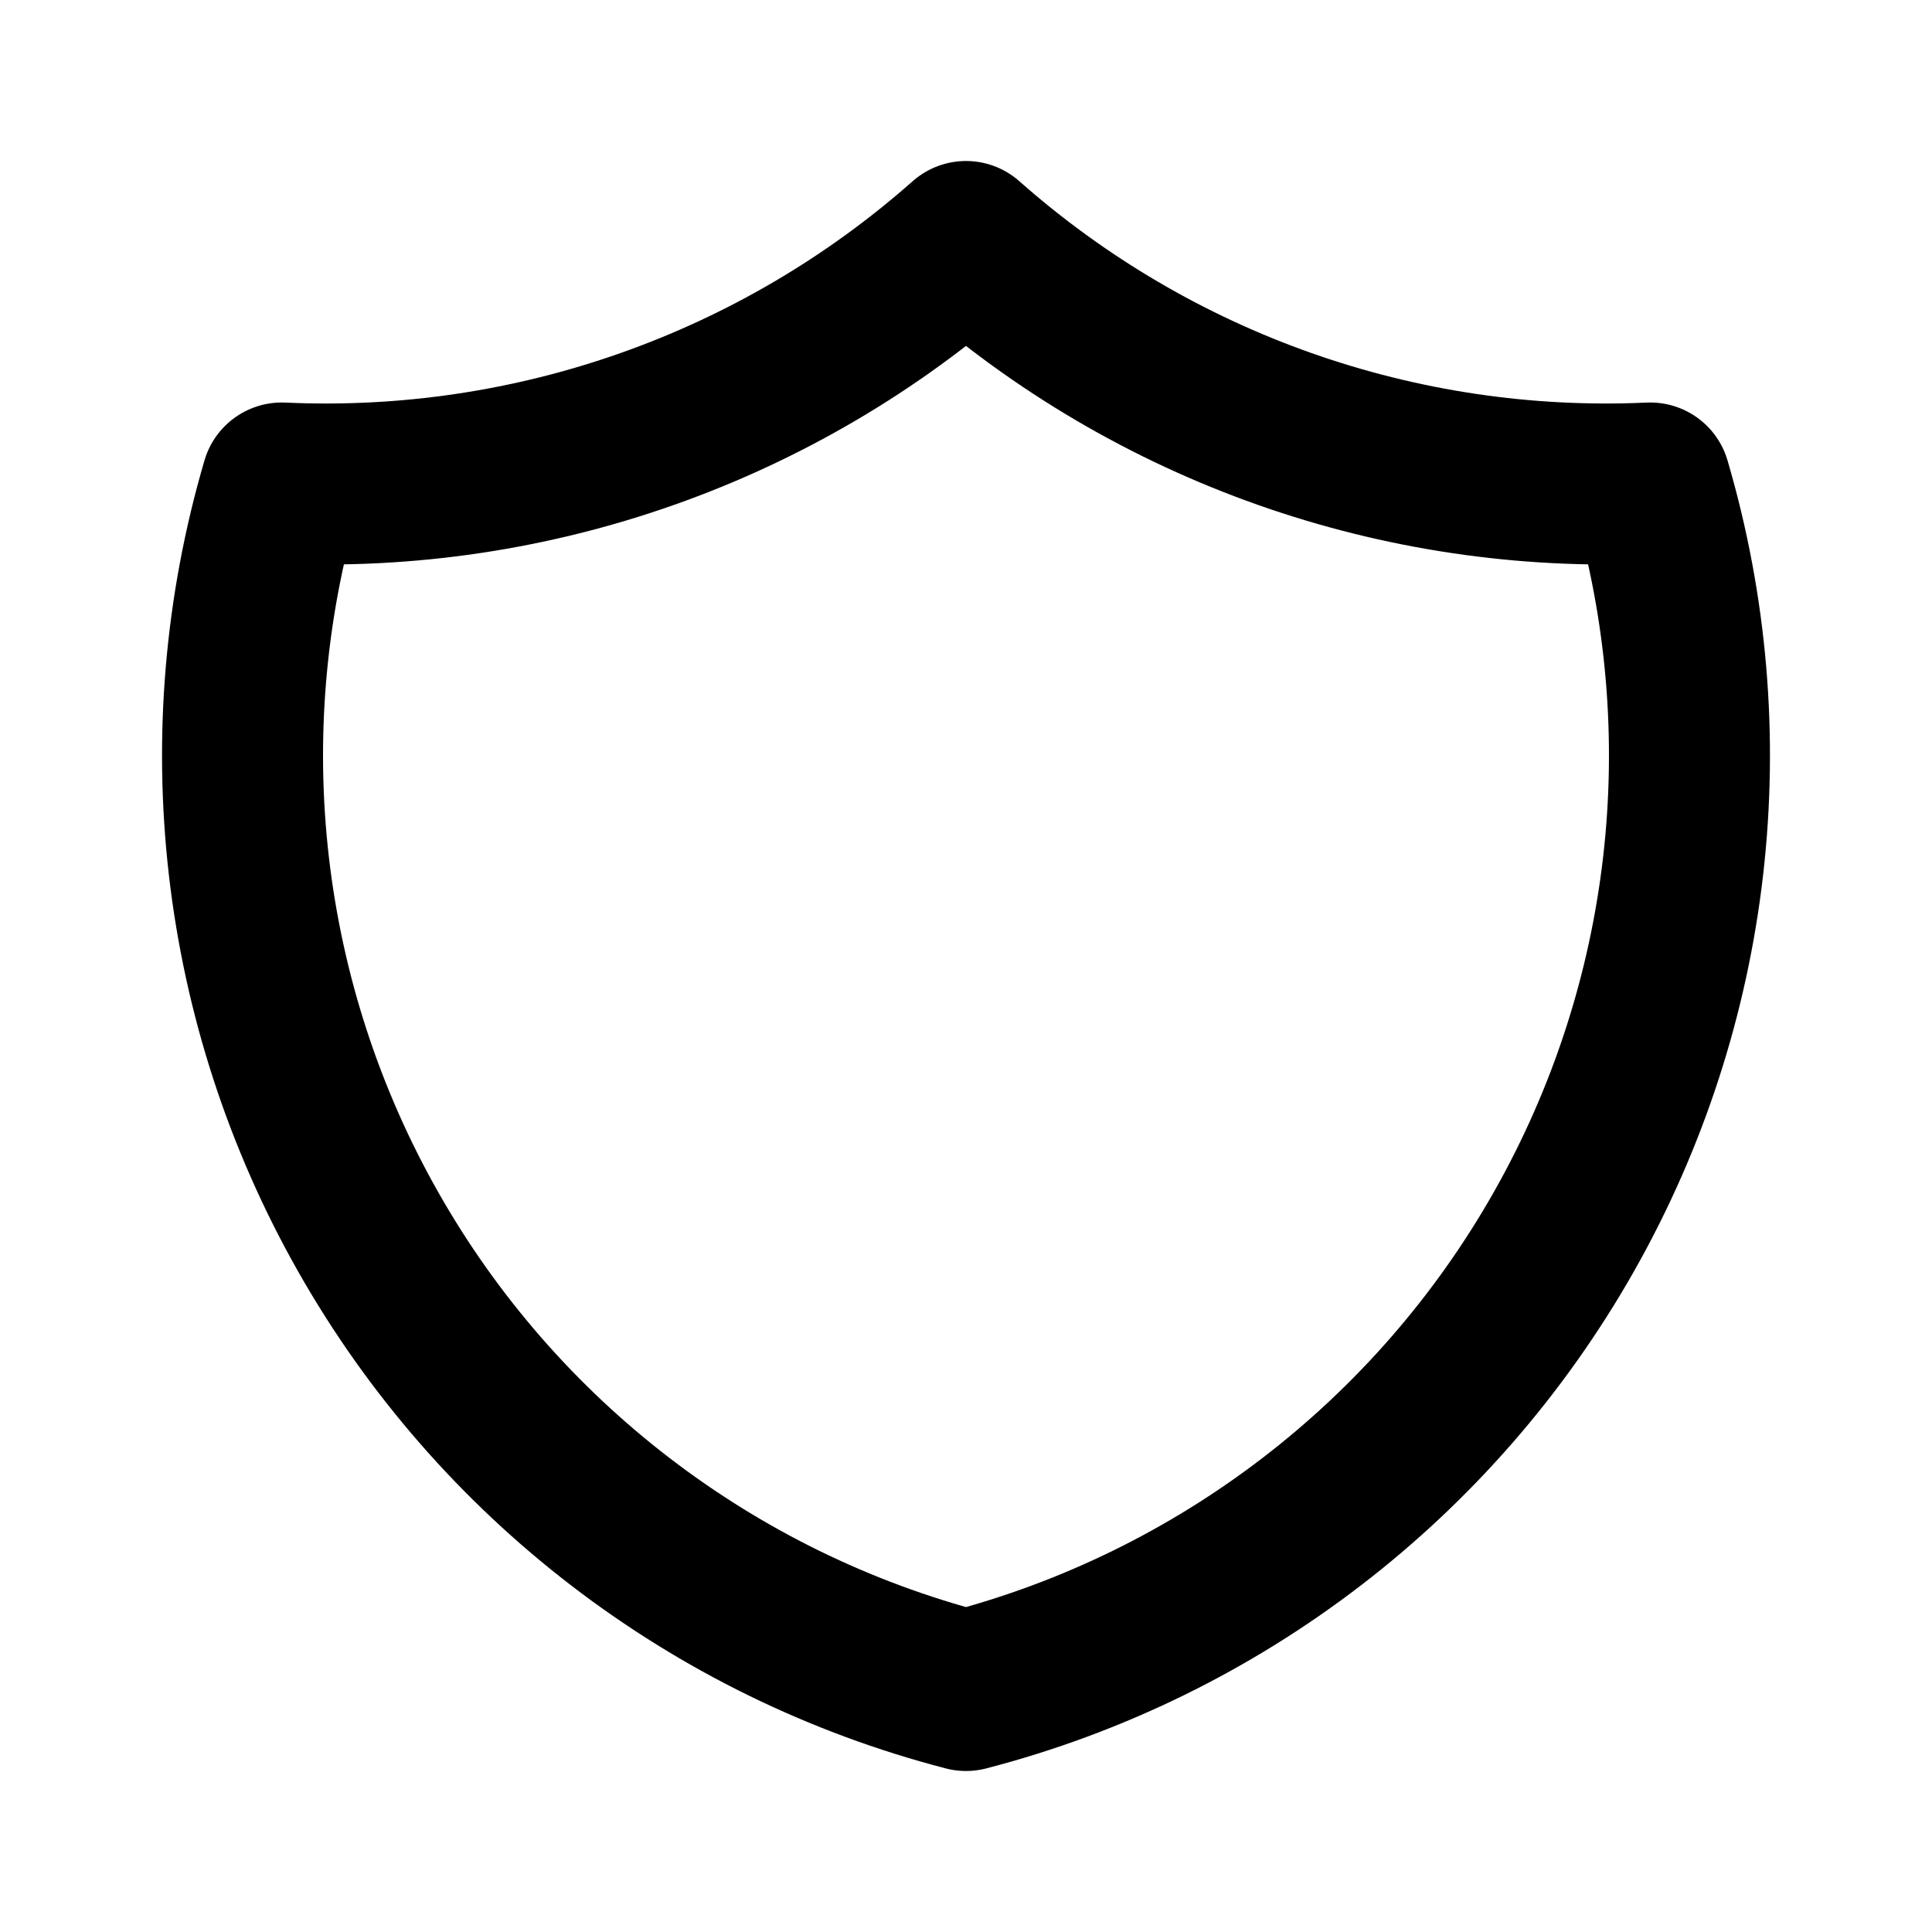
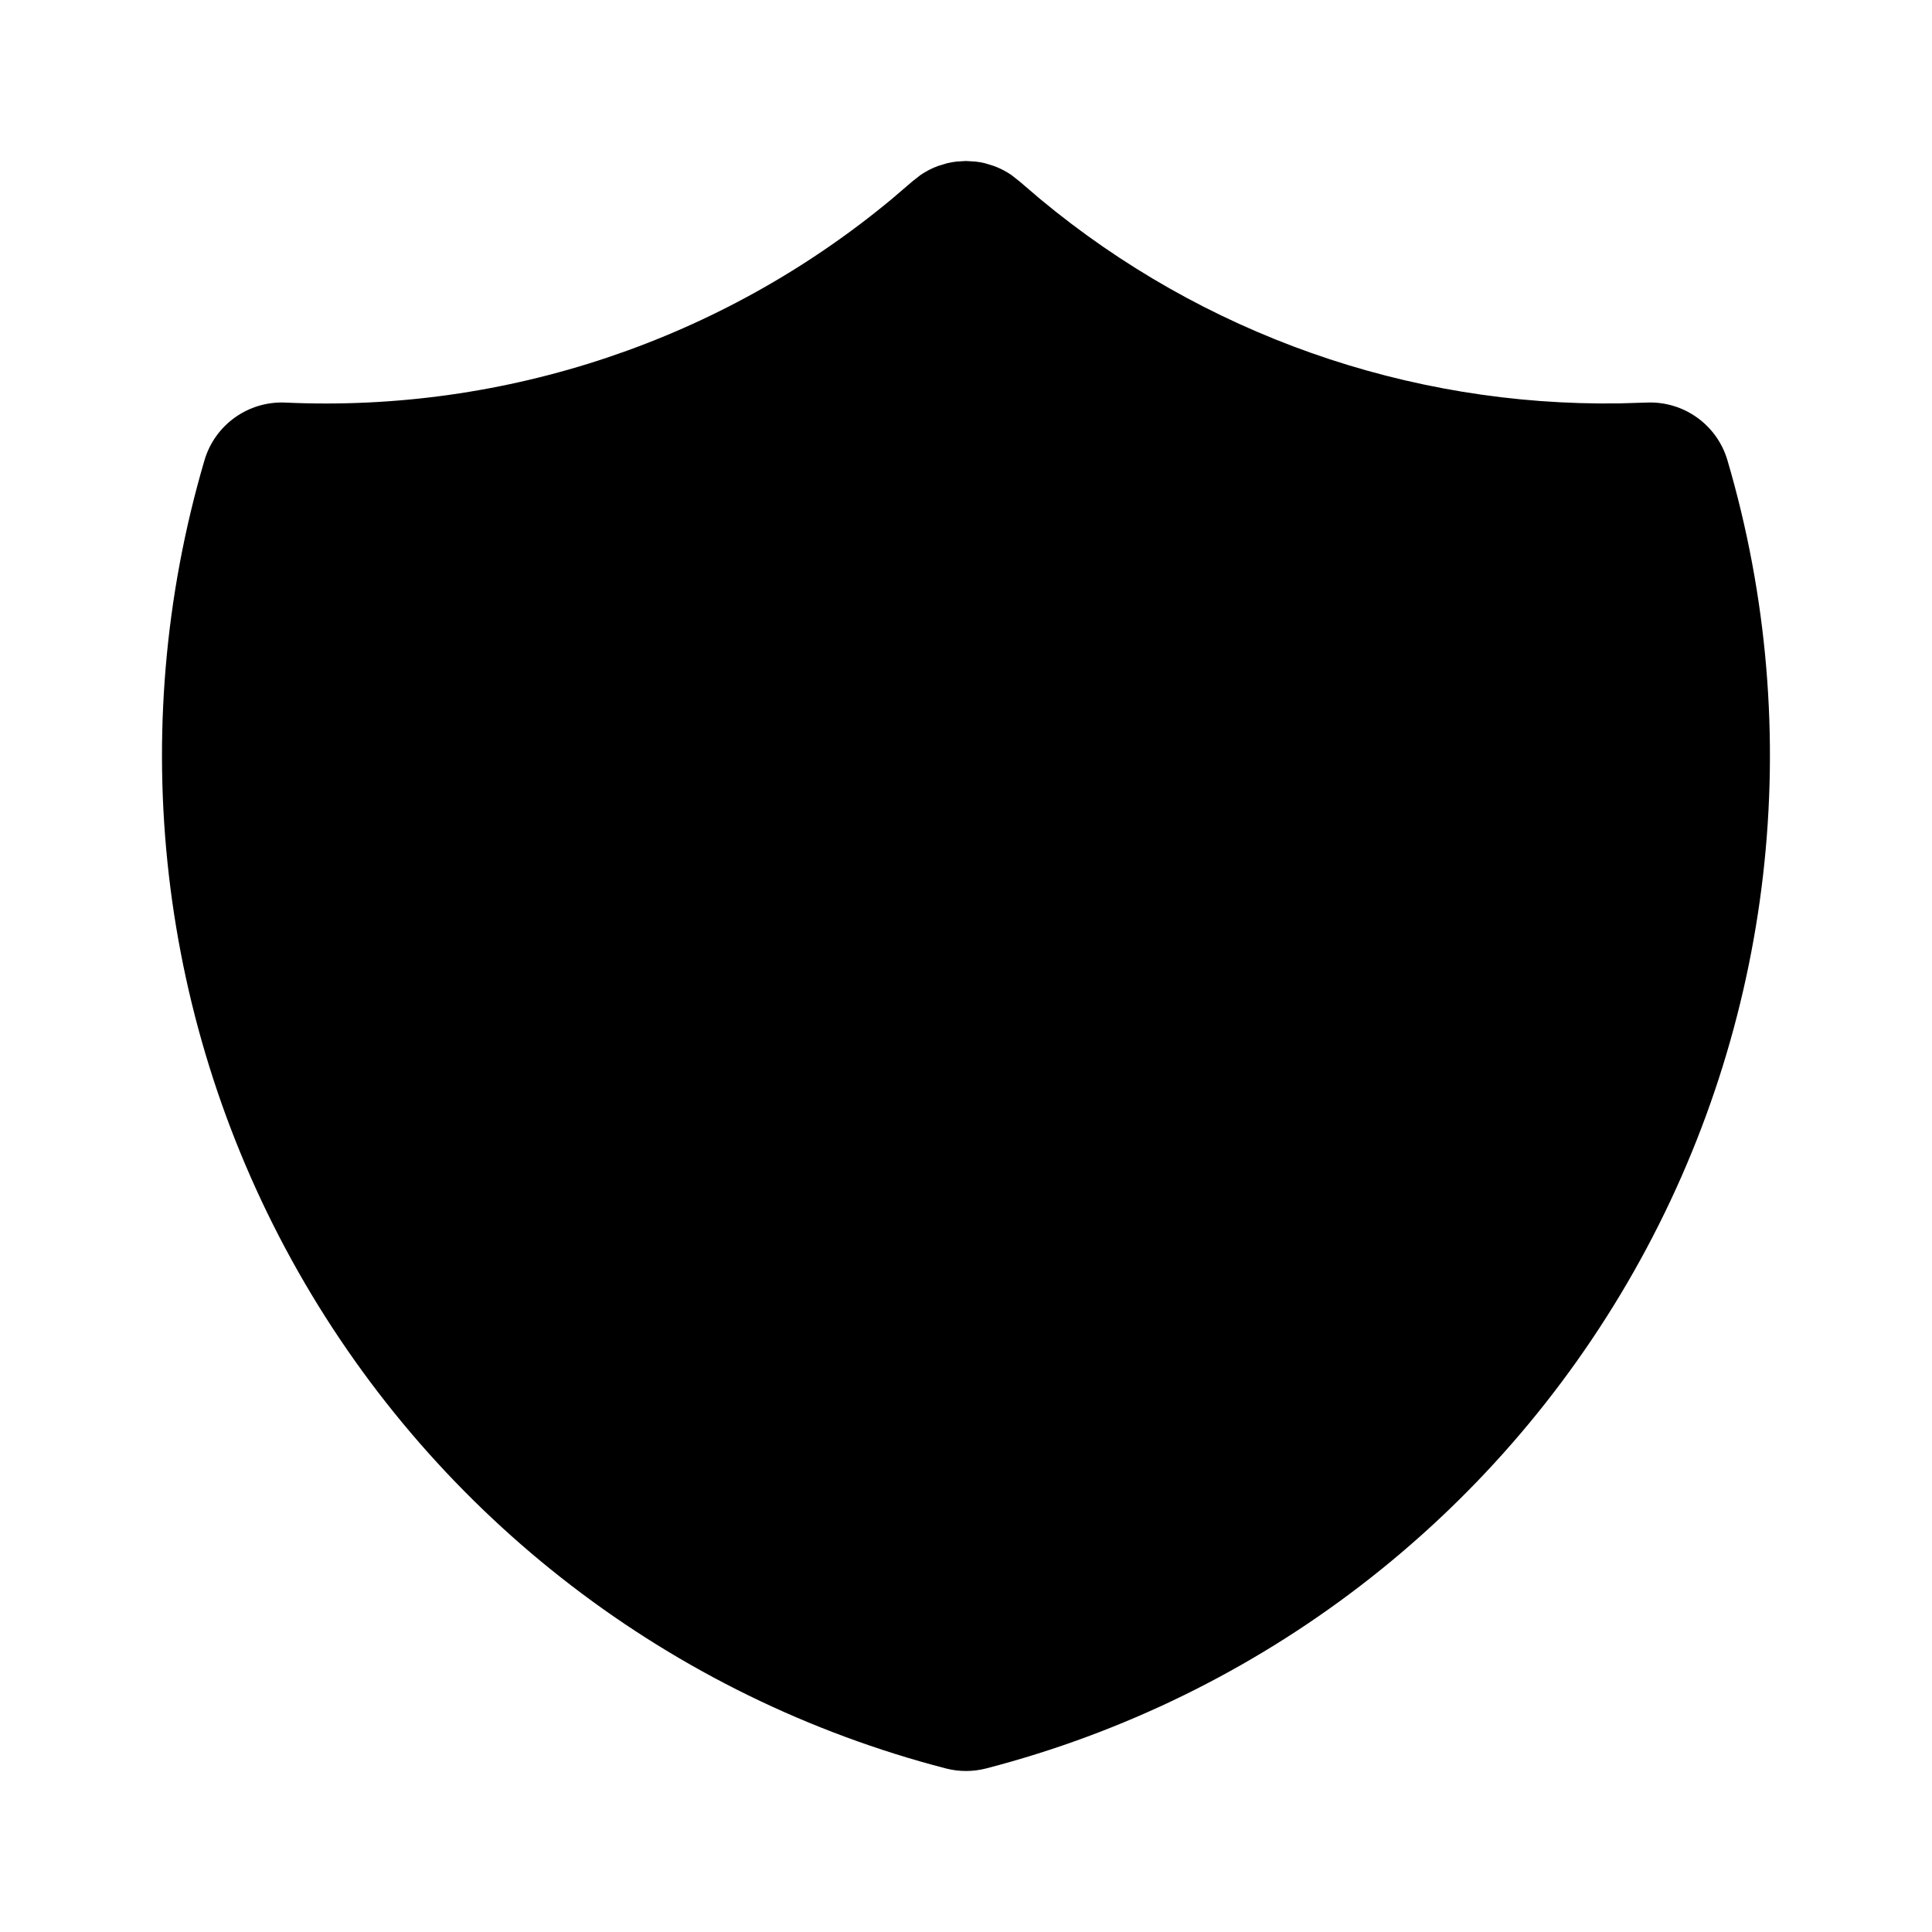
- <svg xmlns="http://www.w3.org/2000/svg" width="24" height="24" viewBox="0 0 24 24" fill="none" stroke="currentColor" stroke-width="2" stroke-linecap="round" stroke-linejoin="round" class="icon icon-tabler icons-tabler-outline icon-tabler-shield">
+ <svg xmlns="http://www.w3.org/2000/svg" width="24" height="24" viewBox="0 0 24 24" fill="currentColor" class="icon icon-tabler icons-tabler-filled icon-tabler-shield">
  <path stroke="none" d="M0 0h24v24H0z" fill="none" />
-   <path d="M12 3a12 12 0 0 0 8.5 3a12 12 0 0 1 -8.5 15a12 12 0 0 1 -8.5 -15a12 12 0 0 0 8.5 -3" />
+   <path d="M11.884 2.007l.114 -.007l.118 .007l.059 .008l.061 .013l.111 .034a.993 .993 0 0 1 .217 .112l.104 .082l.255 .218a11 11 0 0 0 7.189 2.537l.342 -.01a1 1 0 0 1 1.005 .717a13 13 0 0 1 -9.208 16.25a1 1 0 0 1 -.502 0a13 13 0 0 1 -9.209 -16.25a1 1 0 0 1 1.005 -.717a11 11 0 0 0 7.531 -2.527l.263 -.225l.096 -.075a.993 .993 0 0 1 .217 -.112l.112 -.034a.97 .97 0 0 1 .119 -.021z" />
</svg>
